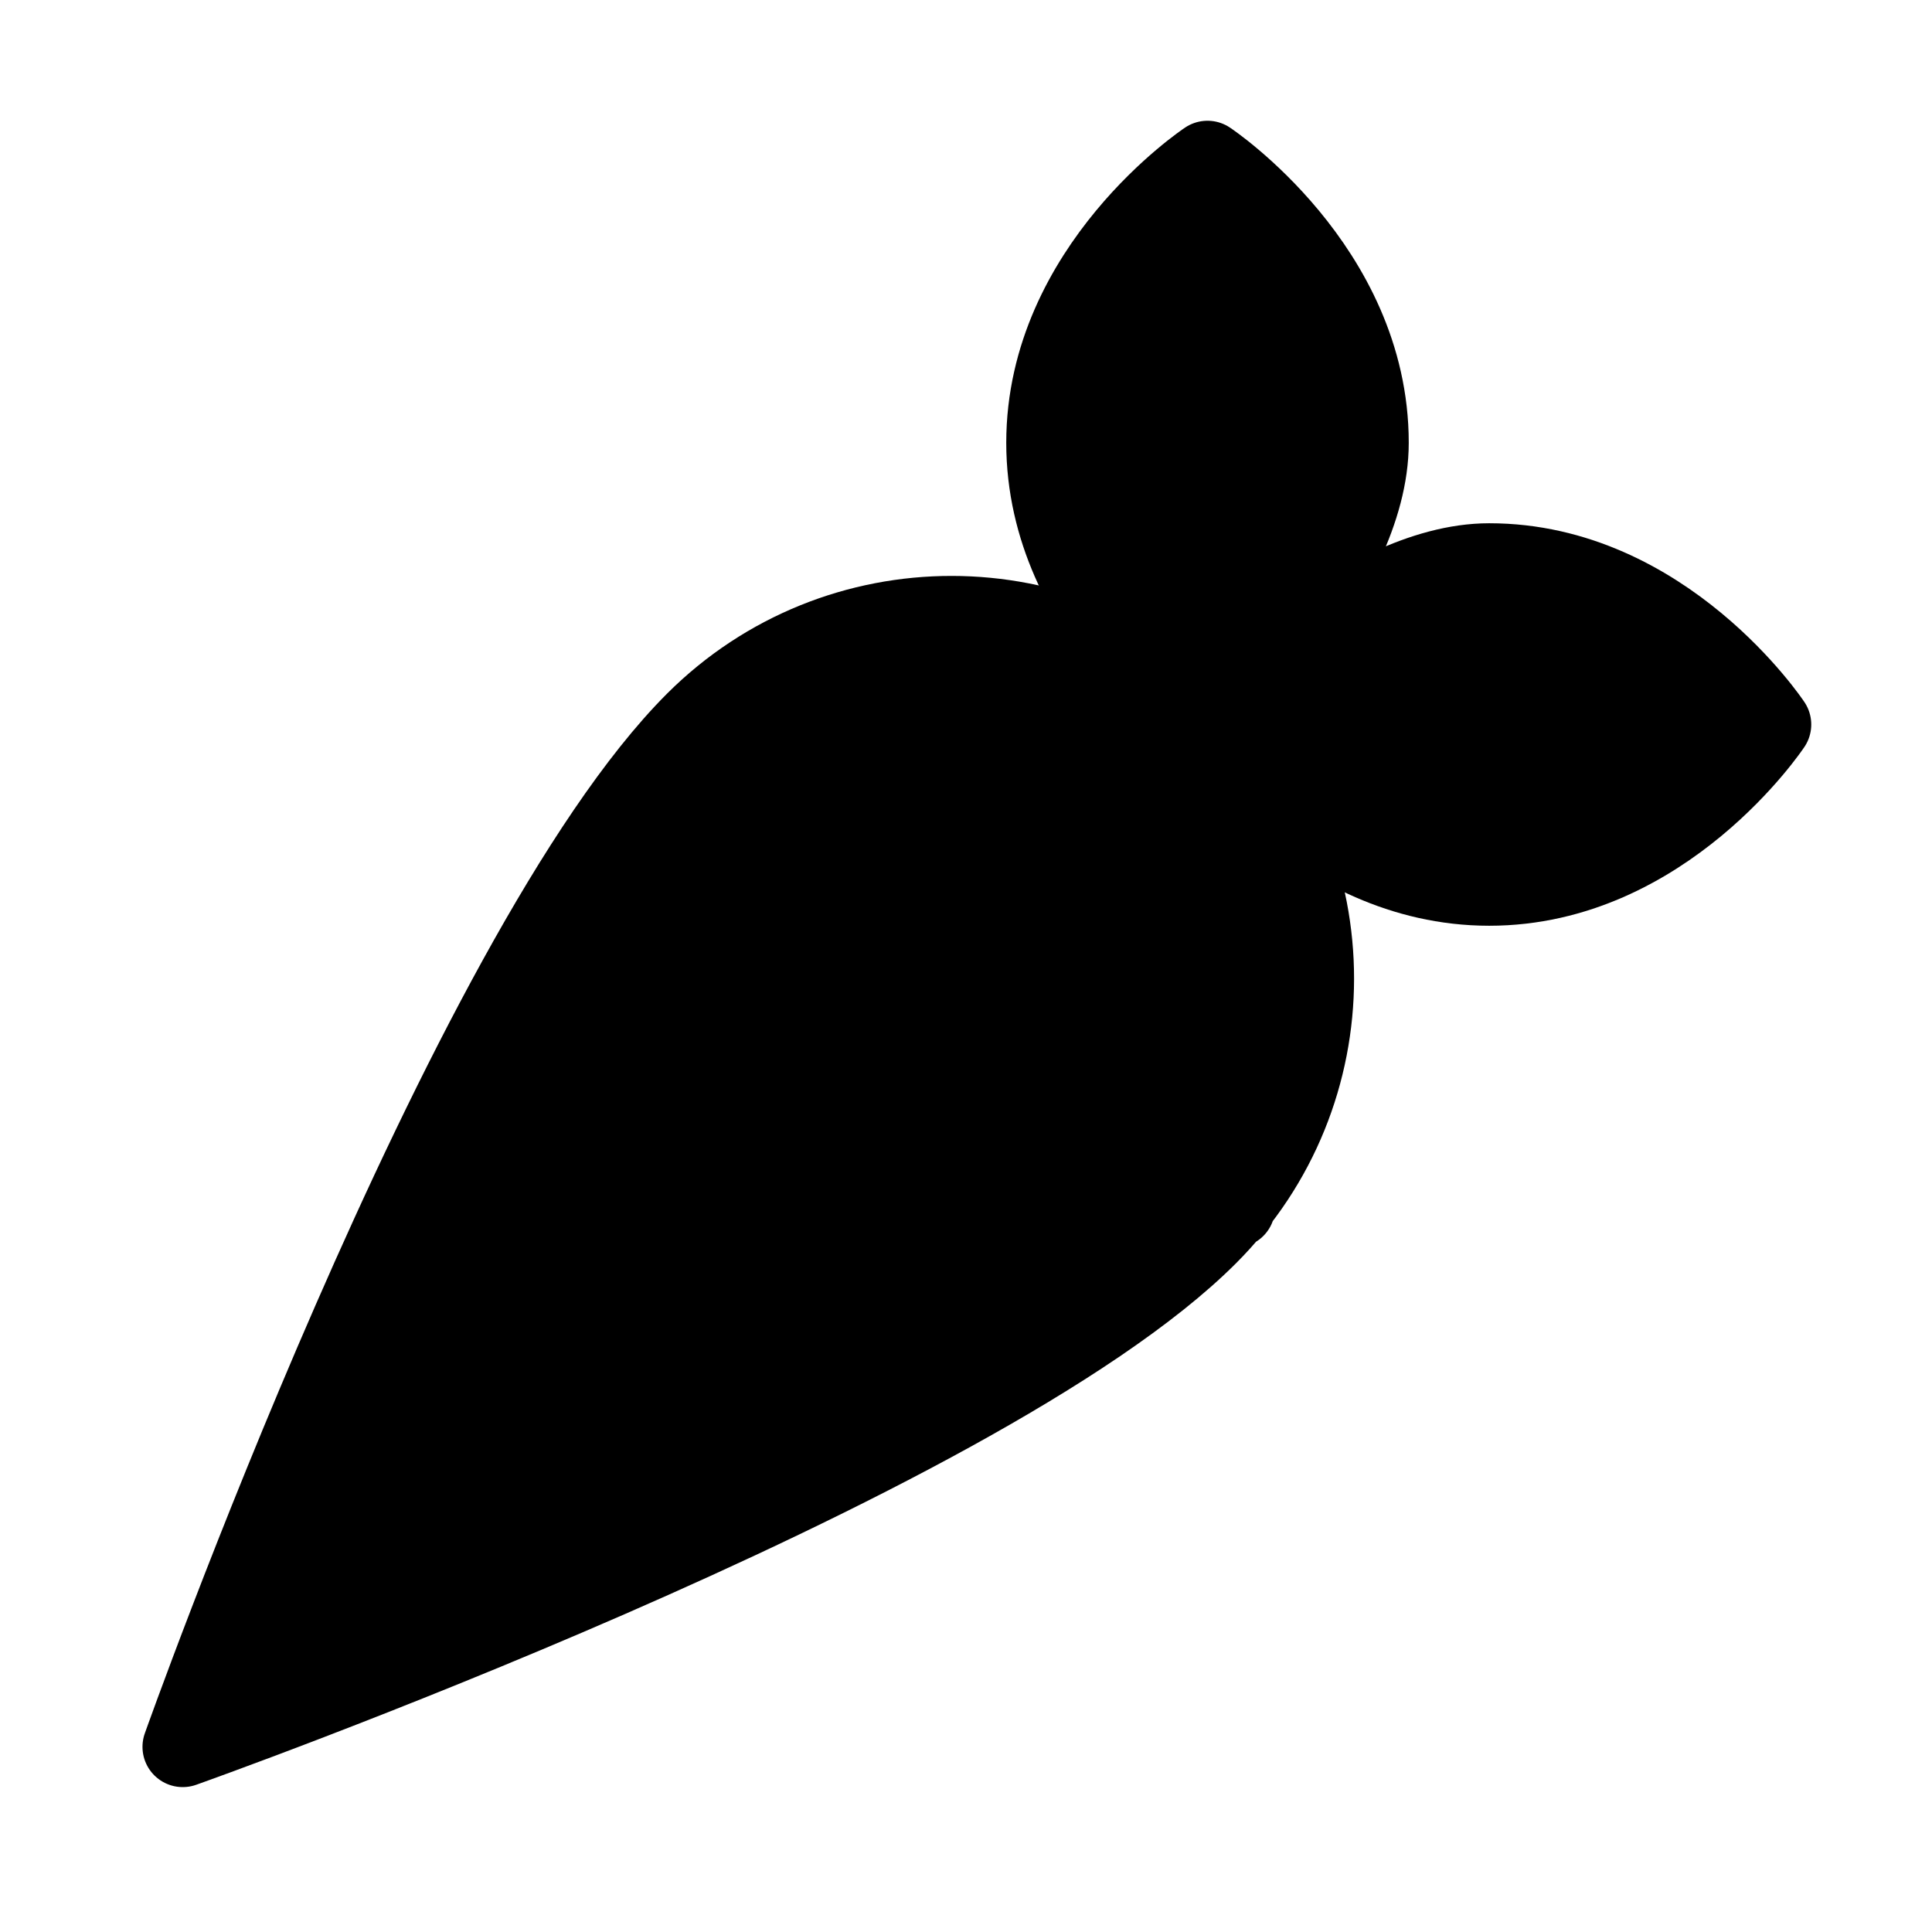
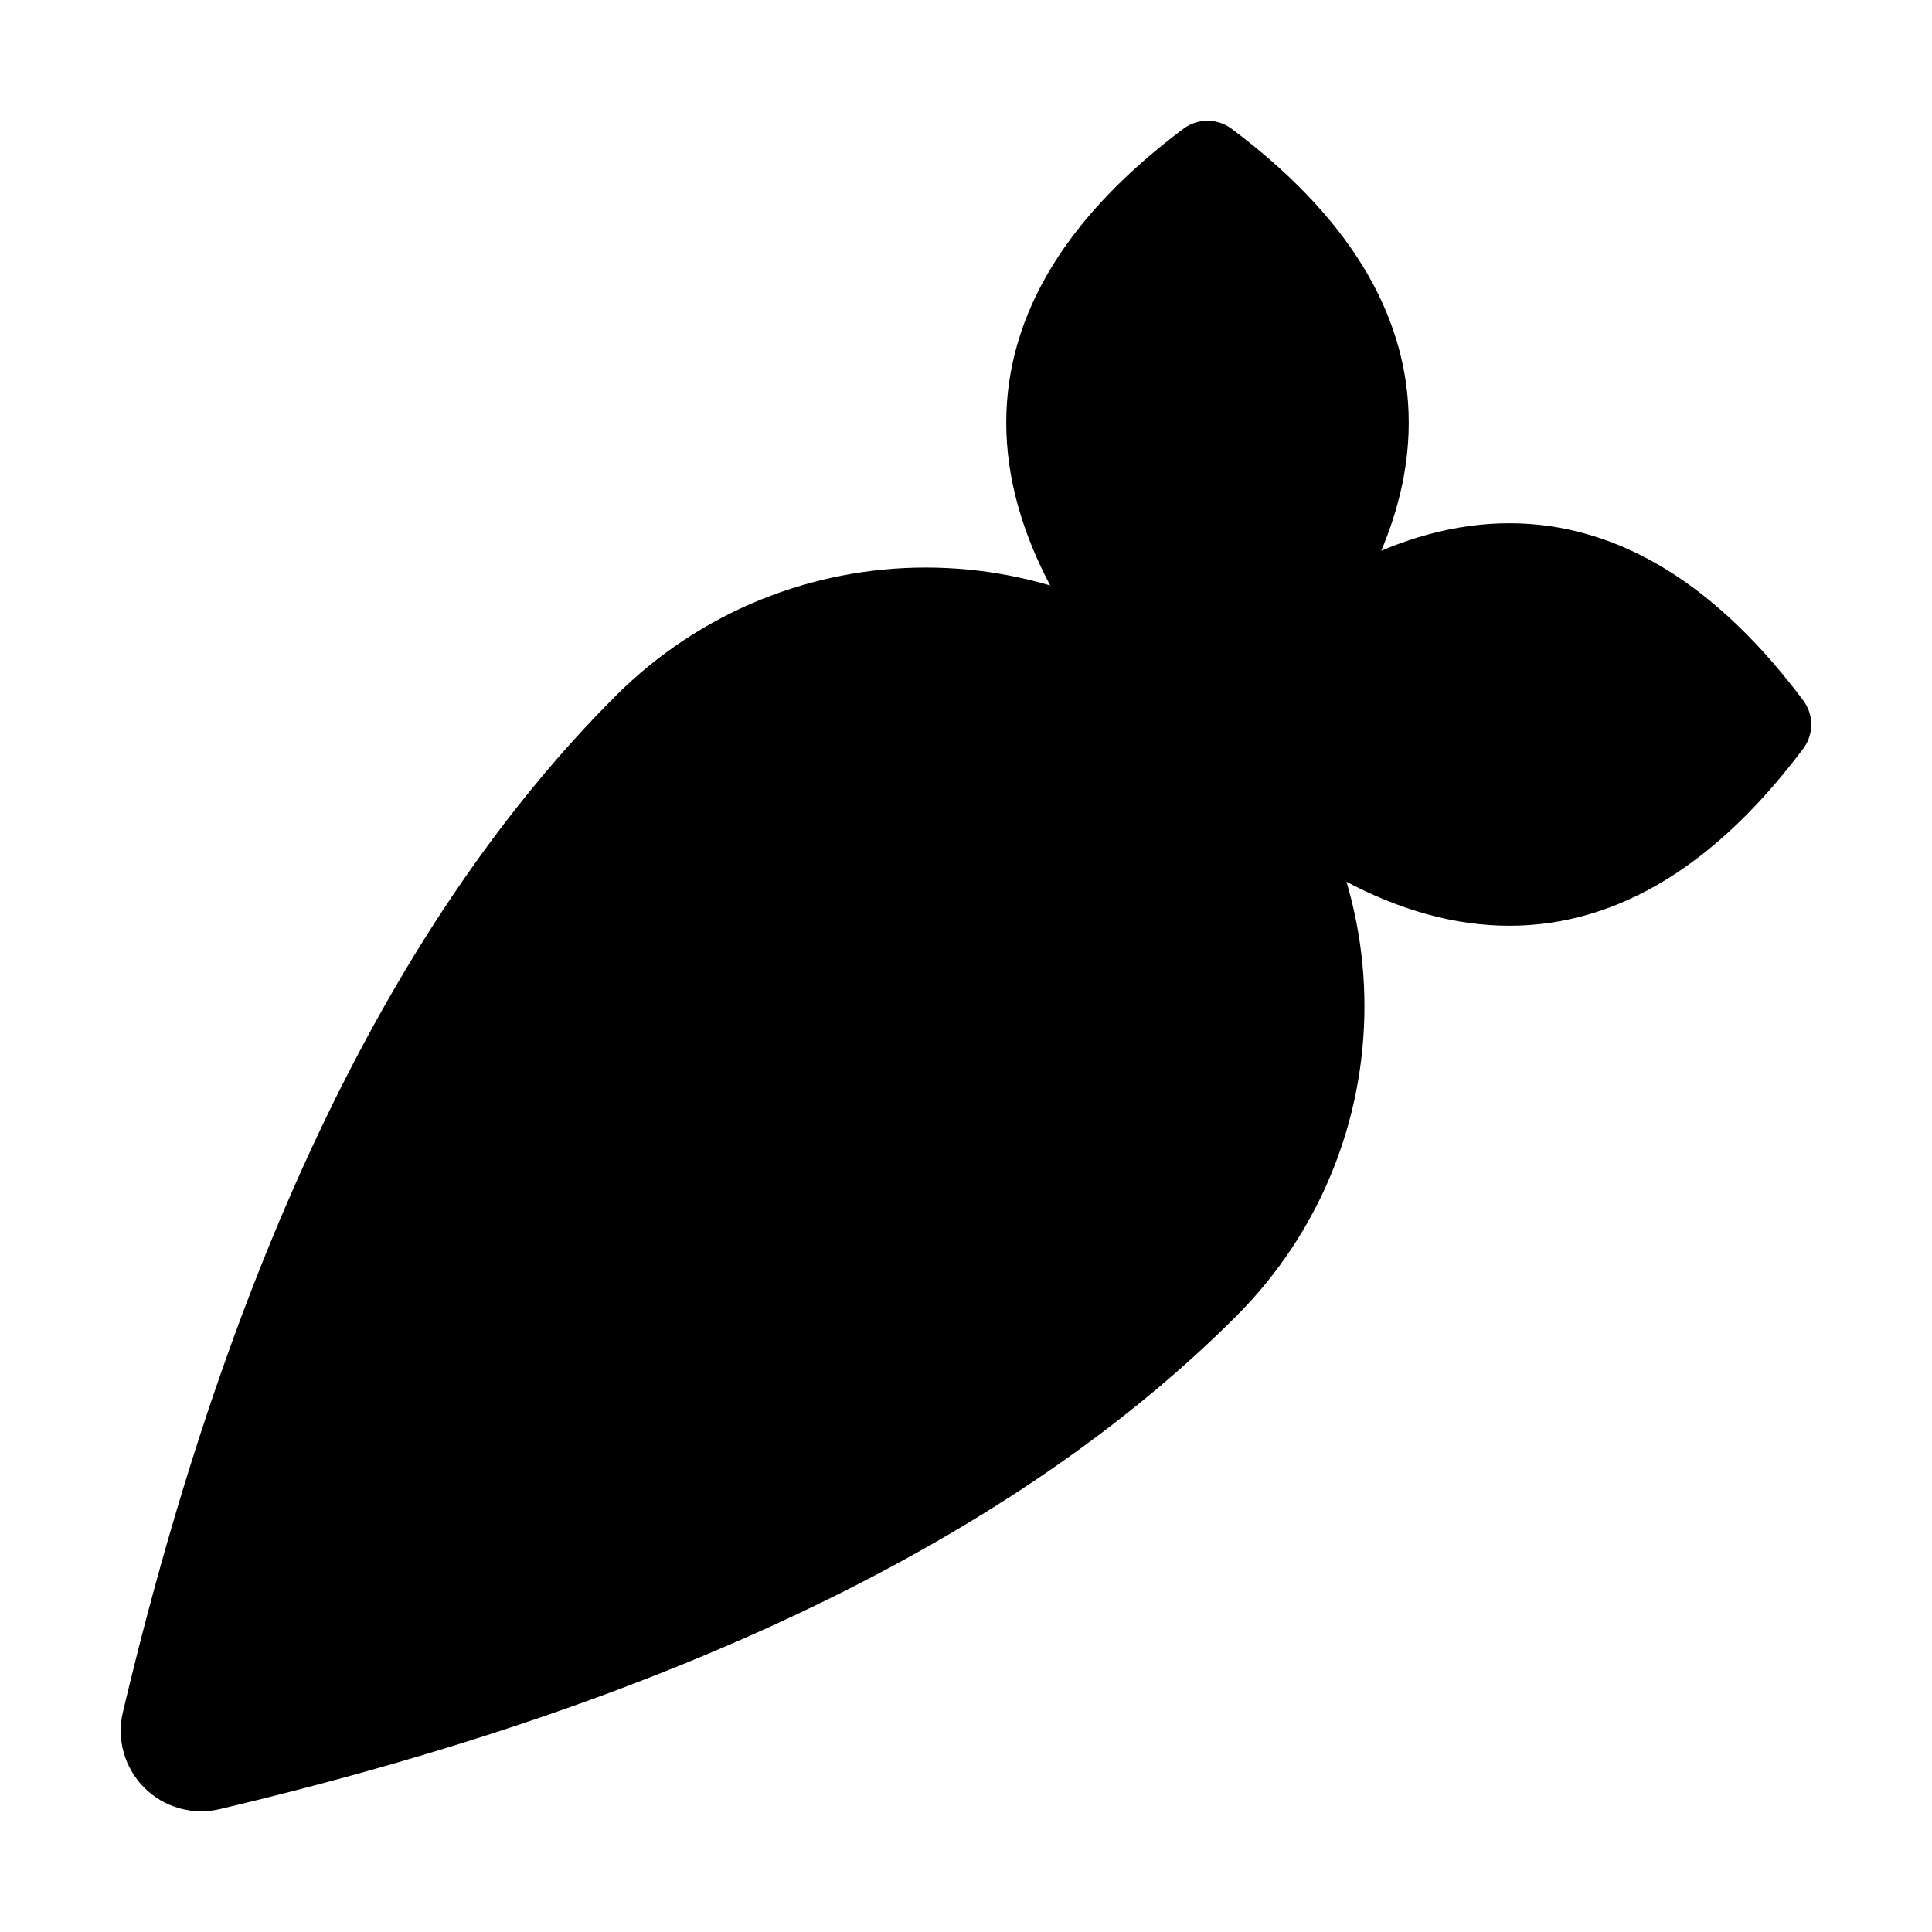
<svg xmlns="http://www.w3.org/2000/svg" width="24" height="24" viewBox="0 0 24 24" fill="currentColor" stroke="currentColor" stroke-width="calc((100vw - 100vh) / 10)" stroke-linecap="round" stroke-linejoin="round">
-   <path vector-effect="non-scaling-stroke" d="M2.27 21.7s9.87-3.5 12.73-6.36a4.5 4.5 0 0 0-6.36-6.37C5.77 11.84 2.27 21.7 2.27 21.7zM8.64 14l-2.05-2.04M15.34 15l-2.46-2.46" />
-   <path vector-effect="non-scaling-stroke" d="M22 9s-1.33-2-3.5-2C16.86 7 15 9 15 9s1.33 2 3.5 2S22 9 22 9z" />
-   <path vector-effect="non-scaling-stroke" d="M15 2s-2 1.33-2 3.5S15 9 15 9s2-1.84 2-3.5C17 3.33 15 2 15 2z" />
+   <path vector-effect="non-scaling-stroke" d="M15 16a1 1 0 0 0-7-7q-4 4-5.987 12.385a.5.5 0 0 0 .602.602Q11 20 15 16l-3-3" />
+   <path vector-effect="non-scaling-stroke" d="M15 9q4 4 7 0-3-4-7 0 4-4 0-7-4 3 0 7" />
+   <path vector-effect="non-scaling-stroke" d="m8 15-2.58-2.58" />
</svg>
